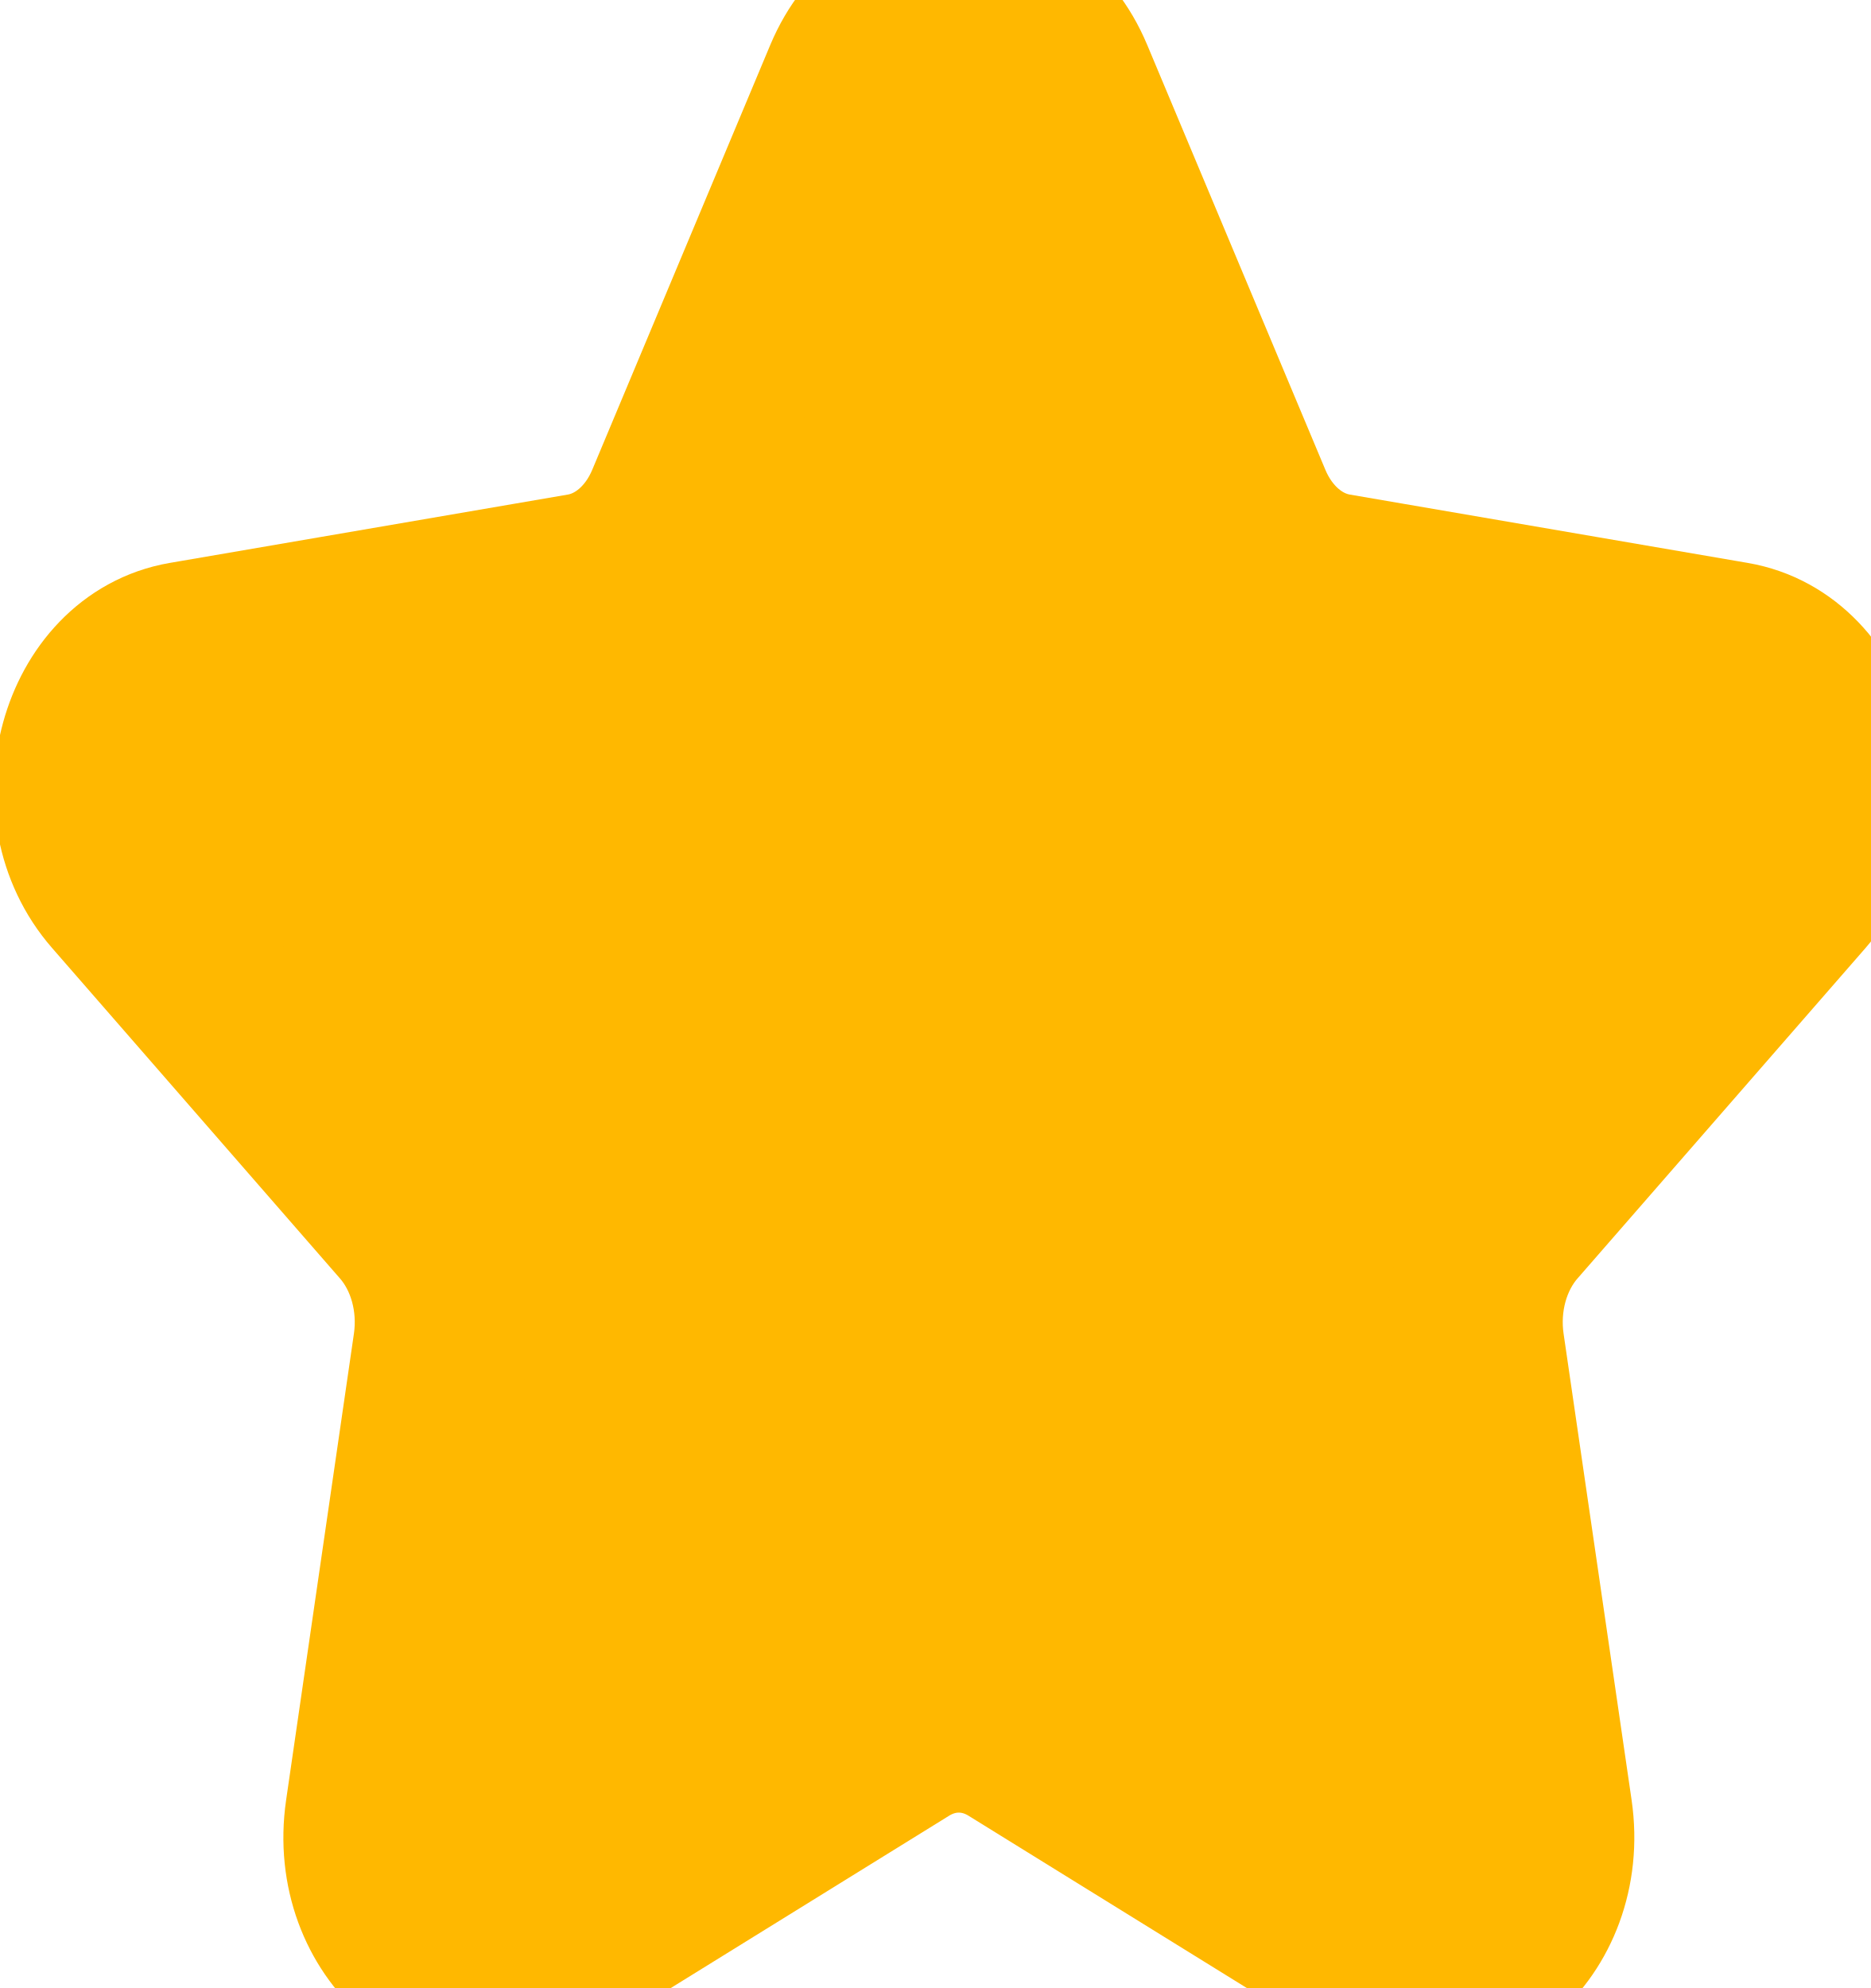
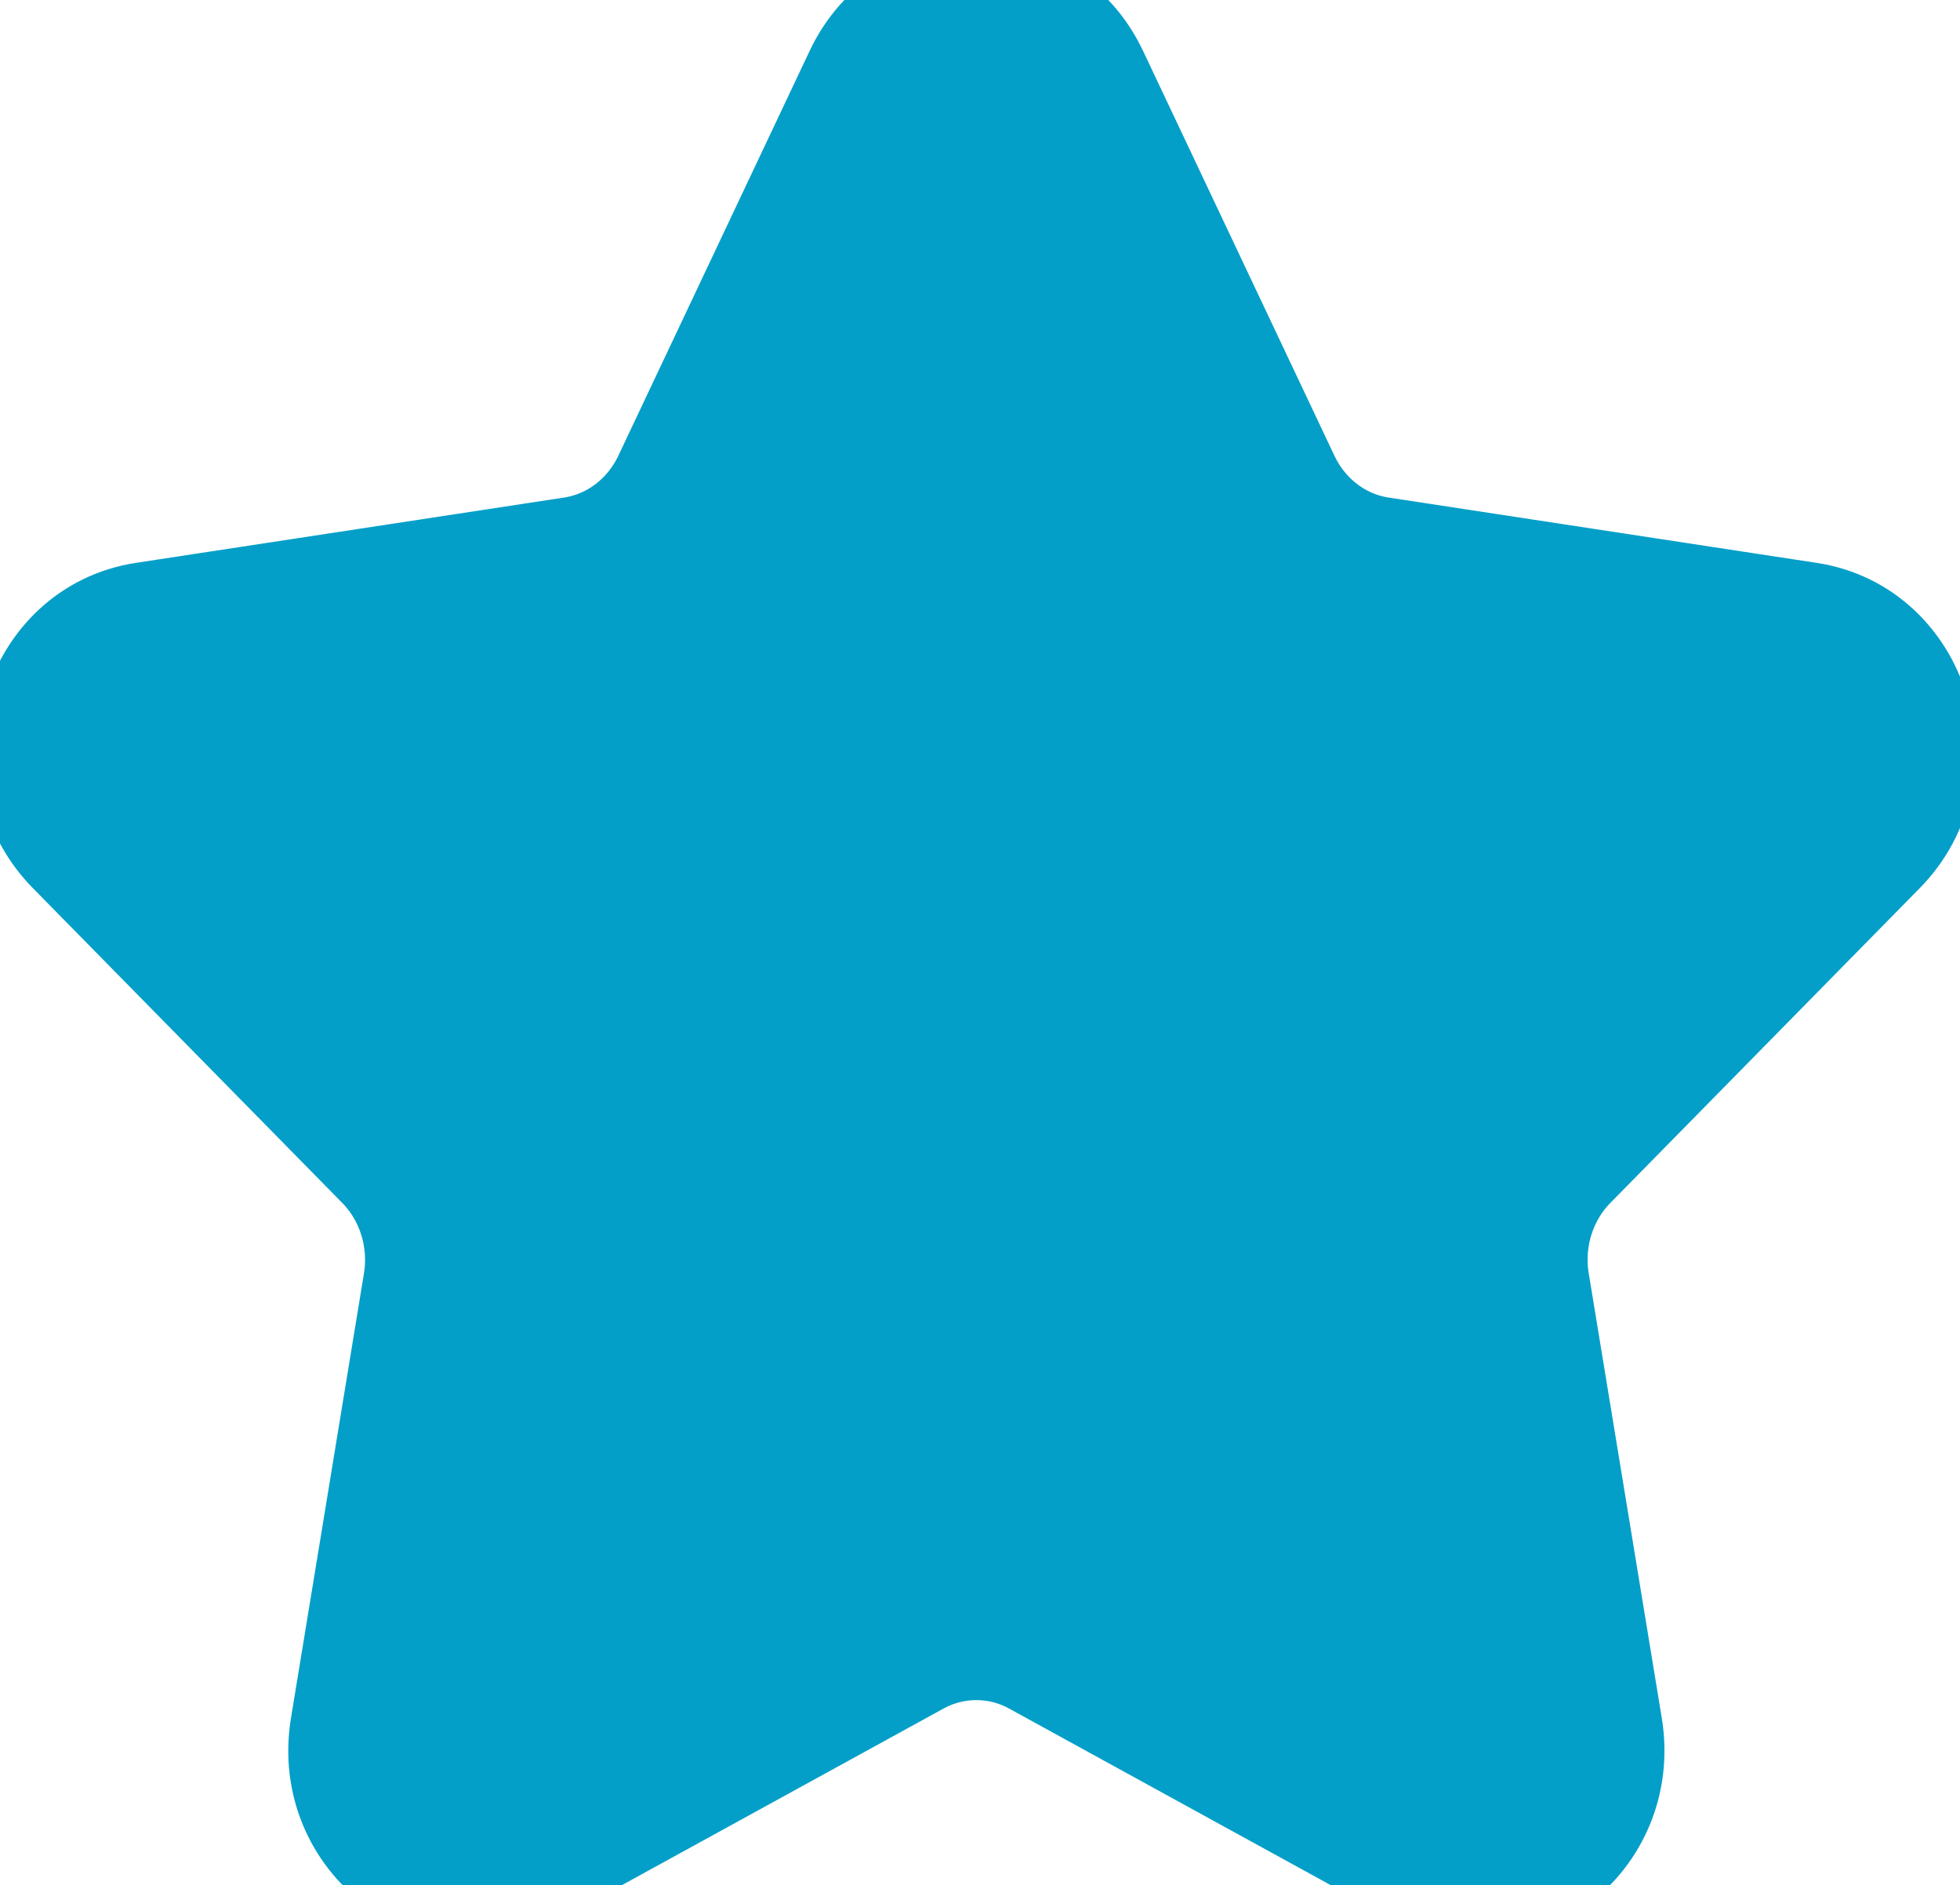
- <svg xmlns="http://www.w3.org/2000/svg" width="16" height="17" viewBox="0 0 16 17" fill="none">
-   <path fill-rule="evenodd" clip-rule="evenodd" d="M9.119 0.674L10.642 4.306C10.791 4.663 11.08 4.91 11.414 4.968L14.82 5.553C15.662 5.698 15.997 6.916 15.388 7.614L12.924 10.441C12.682 10.719 12.572 11.118 12.629 11.511L13.211 15.501C13.354 16.488 12.474 17.241 11.722 16.774L8.677 14.889C8.378 14.704 8.021 14.704 7.722 14.889L4.677 16.774C3.924 17.241 3.045 16.488 3.189 15.501L3.769 11.511C3.826 11.118 3.716 10.719 3.474 10.441L1.011 7.614C0.401 6.916 0.736 5.698 1.578 5.553L4.985 4.968C5.319 4.91 5.608 4.663 5.757 4.306L7.279 0.674C7.656 -0.225 8.743 -0.225 9.119 0.674Z" fill="#FFB800" stroke="#FFB800" stroke-width="1.5" stroke-linecap="round" stroke-linejoin="round" />
+ <svg xmlns="http://www.w3.org/2000/svg" width="26" height="25" viewBox="0 0 26 25" fill="none">
+   <path fill-rule="evenodd" clip-rule="evenodd" d="M14.485 0.996L17.023 6.364C17.272 6.891 17.752 7.257 18.309 7.341L23.986 8.207C25.389 8.421 25.947 10.221 24.932 11.253L20.826 15.43C20.423 15.841 20.239 16.431 20.335 17.011L21.304 22.909C21.542 24.367 20.076 25.48 18.822 24.79L13.747 22.004C13.25 21.731 12.654 21.731 12.155 22.004L7.08 24.79C5.826 25.48 4.36 24.367 4.6 22.909L5.568 17.011C5.663 16.431 5.479 15.841 5.076 15.43L0.97 11.253C-0.045 10.221 0.513 8.421 1.916 8.207L7.594 7.341C8.151 7.257 8.632 6.891 8.881 6.364L11.418 0.996C12.045 -0.332 13.857 -0.332 14.485 0.996Z" fill="#039FC8" stroke="#039FC8" stroke-width="1.5" stroke-linecap="round" stroke-linejoin="round" />
</svg>
